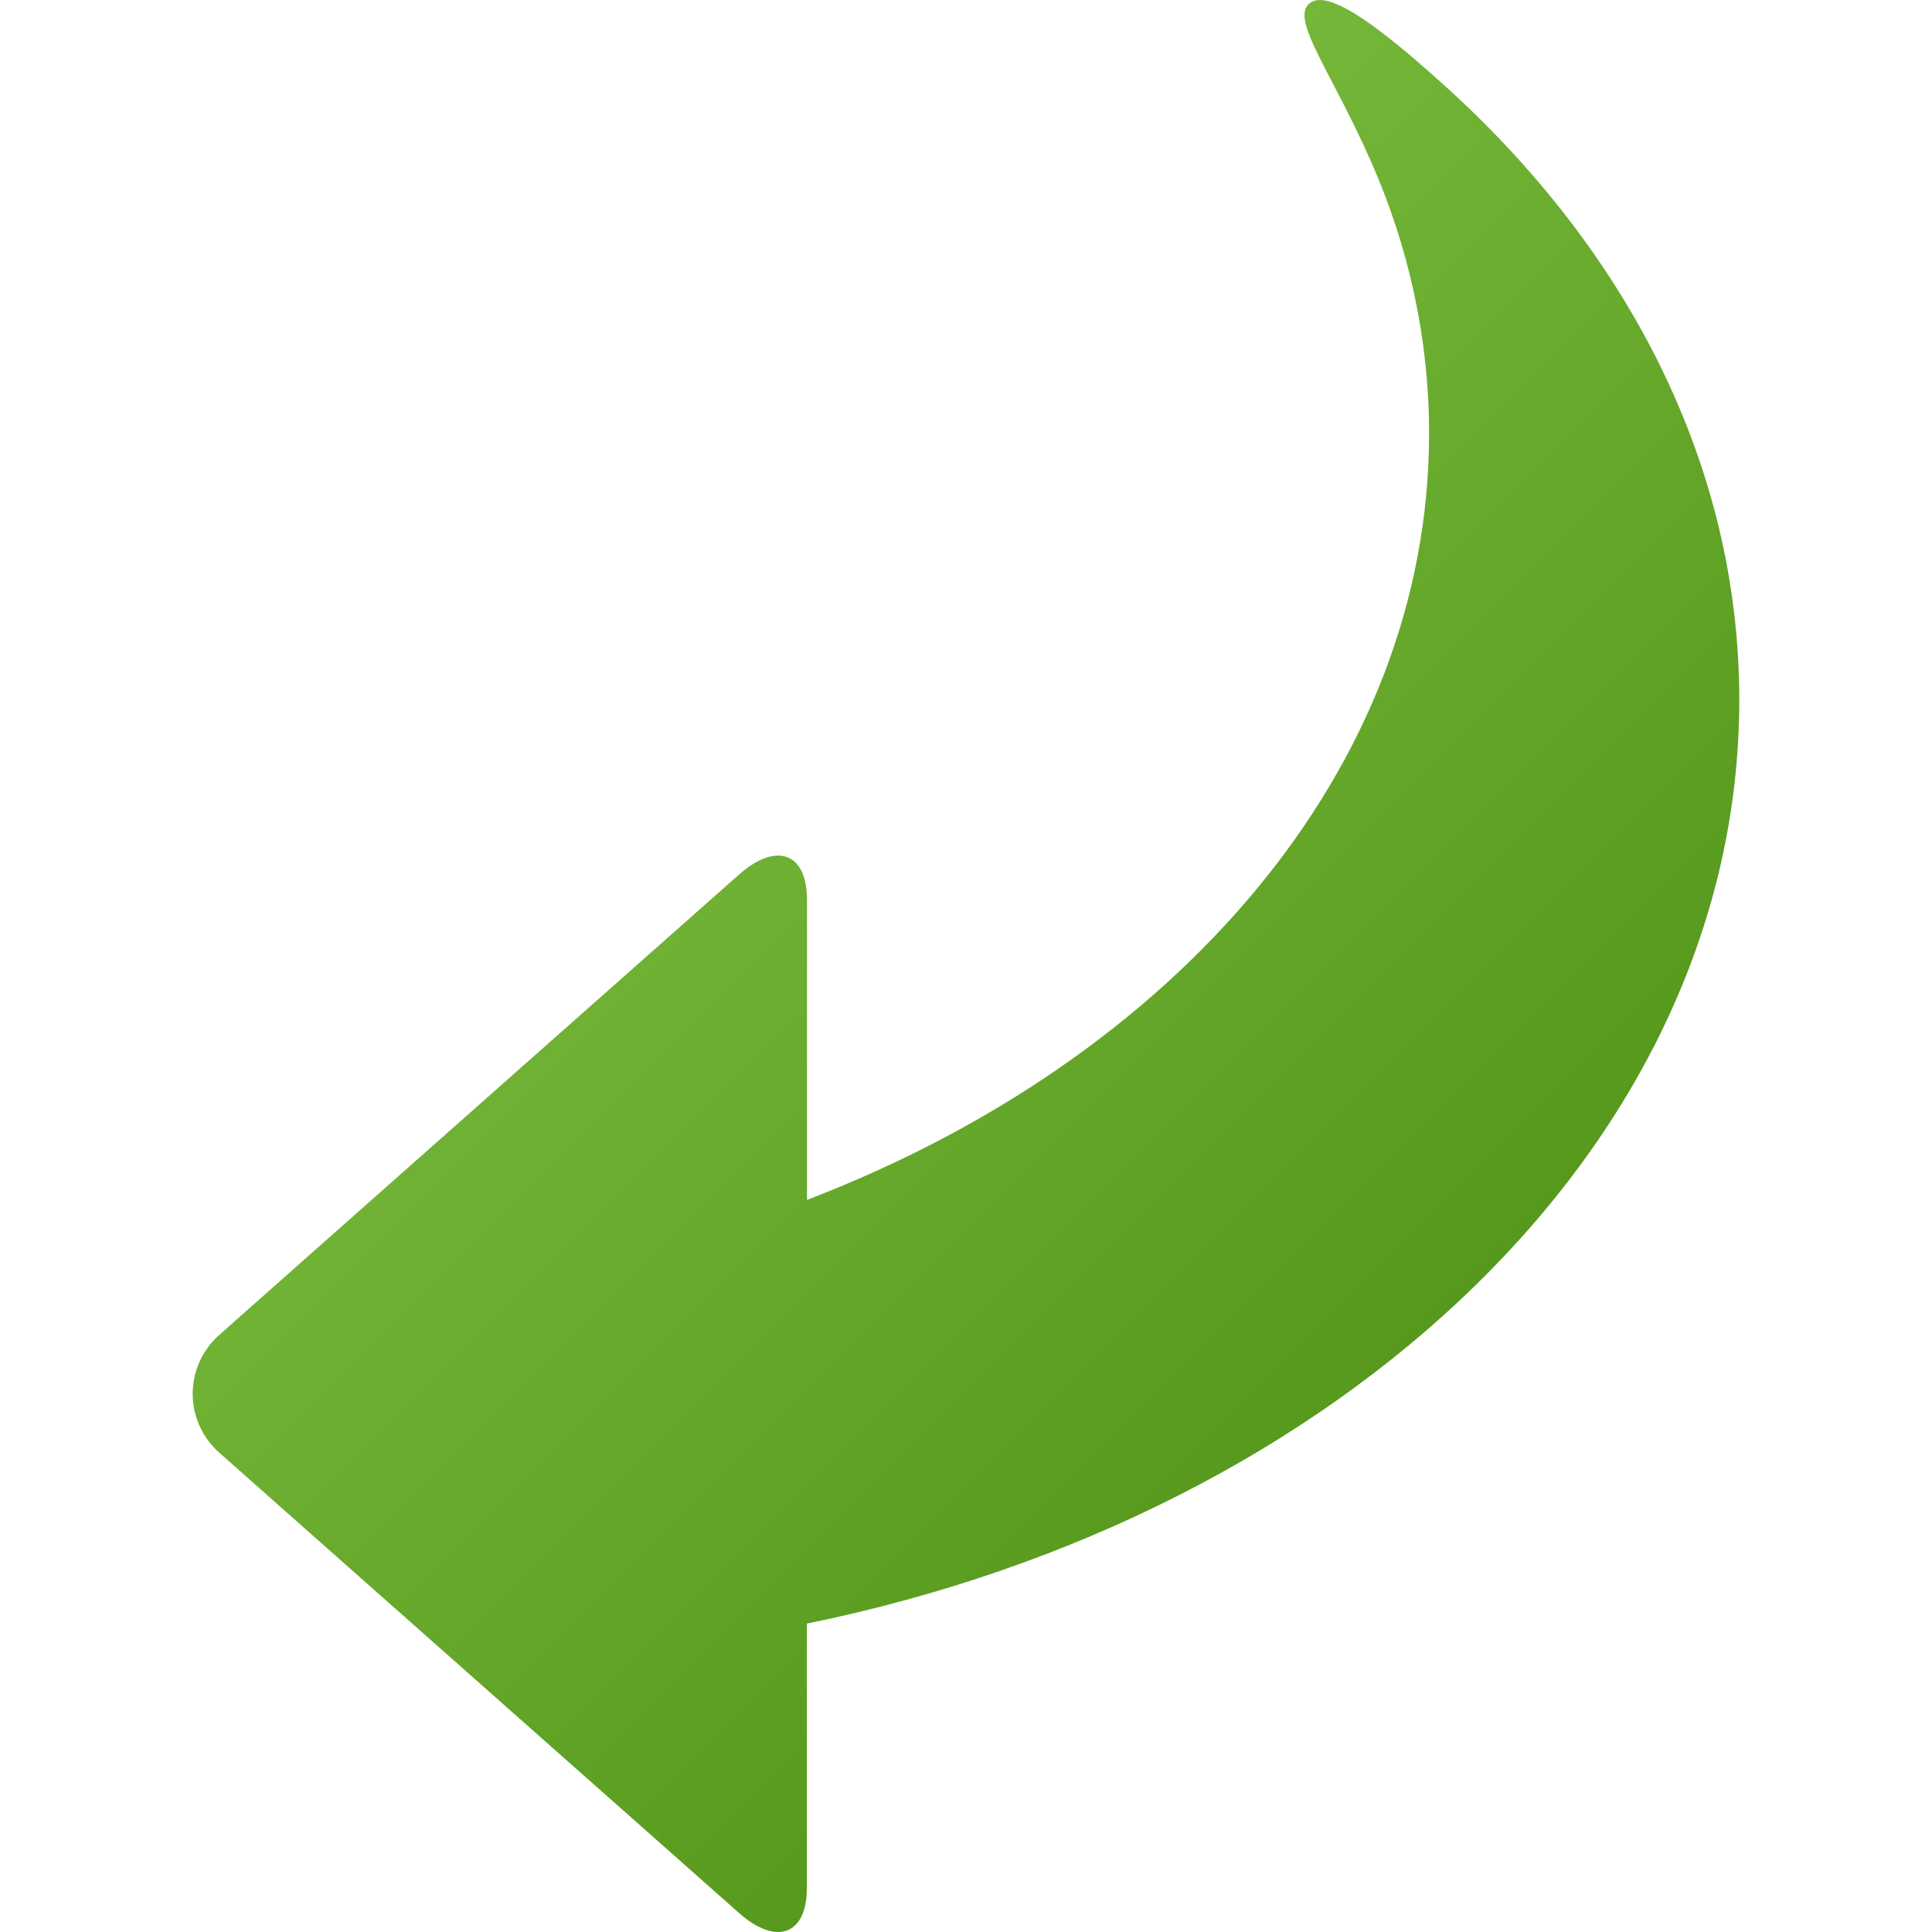
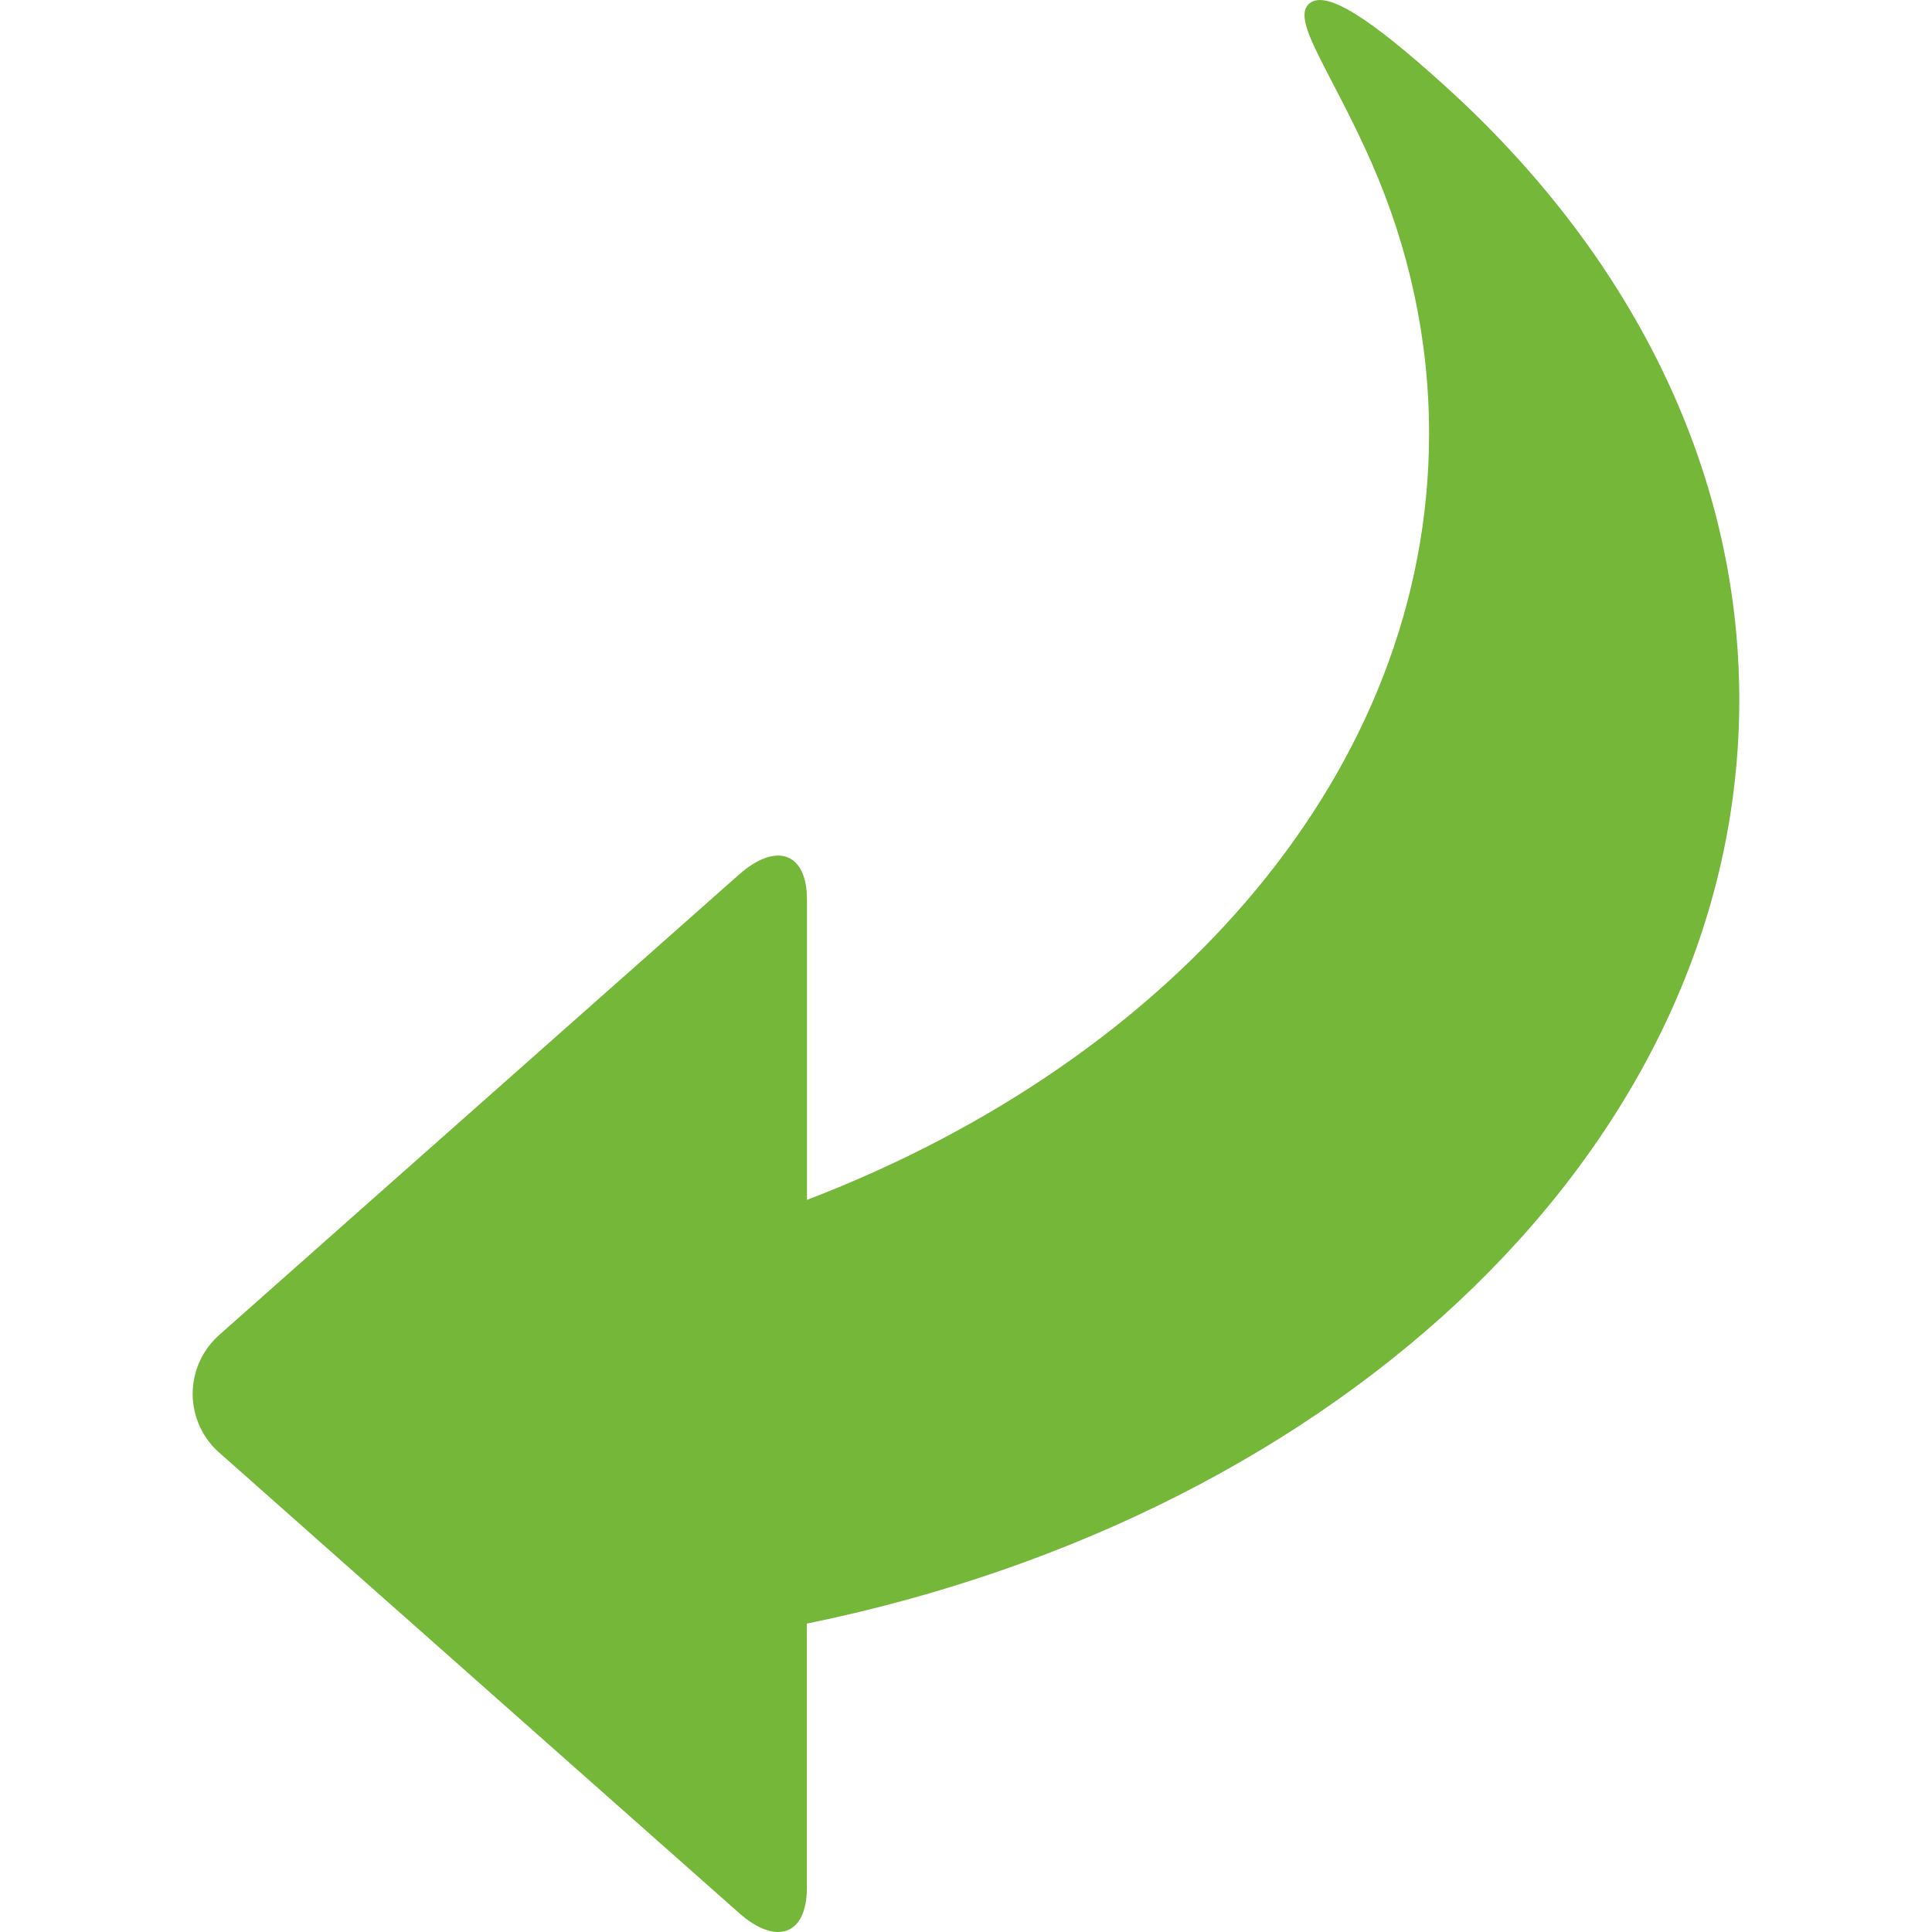
- <svg xmlns="http://www.w3.org/2000/svg" width="16" height="16" viewBox="0 0 16 16">
-   <linearGradient id="a" gradientUnits="userSpaceOnUse" x1="12789.959" y1="-8832.396" x2="12977.34" y2="-9019.776" gradientTransform="rotate(90 63.585 -340.522) scale(.032)">
+ <svg xmlns="http://www.w3.org/2000/svg" width="16" height="16">
+   <linearGradient id="a" x1="12789.959" y1="-8832.396" x2="12977.34" y2="-9019.776" gradientTransform="rotate(90 63.585 -340.522) scale(.032)">
    <stop offset="0" stop-color="#74b739" />
    <stop offset="1" stop-color="#56991c" />
  </linearGradient>
  <path fill="url(#a)" d="M6.12 15.842l-2.078-1.84c-.309-.273-.815-.723-1.125-.996l-1.089-.965a.65.65 0 0 1 0-.996l.049-.044 1.125-.997L6.12 7.243c.31-.274.563-.181.563.207v2.487c3.056-1.171 5.152-3.572 5.152-6.346 0-.784-.167-1.539-.477-2.245C11.029.6 10.7.18 10.834.038c.135-.143.53.129 1.121.663 1.528 1.377 2.449 3.155 2.449 5.095 0 3.66-3.273 6.74-7.722 7.65v2.191c0 .386-.253.48-.562.205z" />
</svg>
